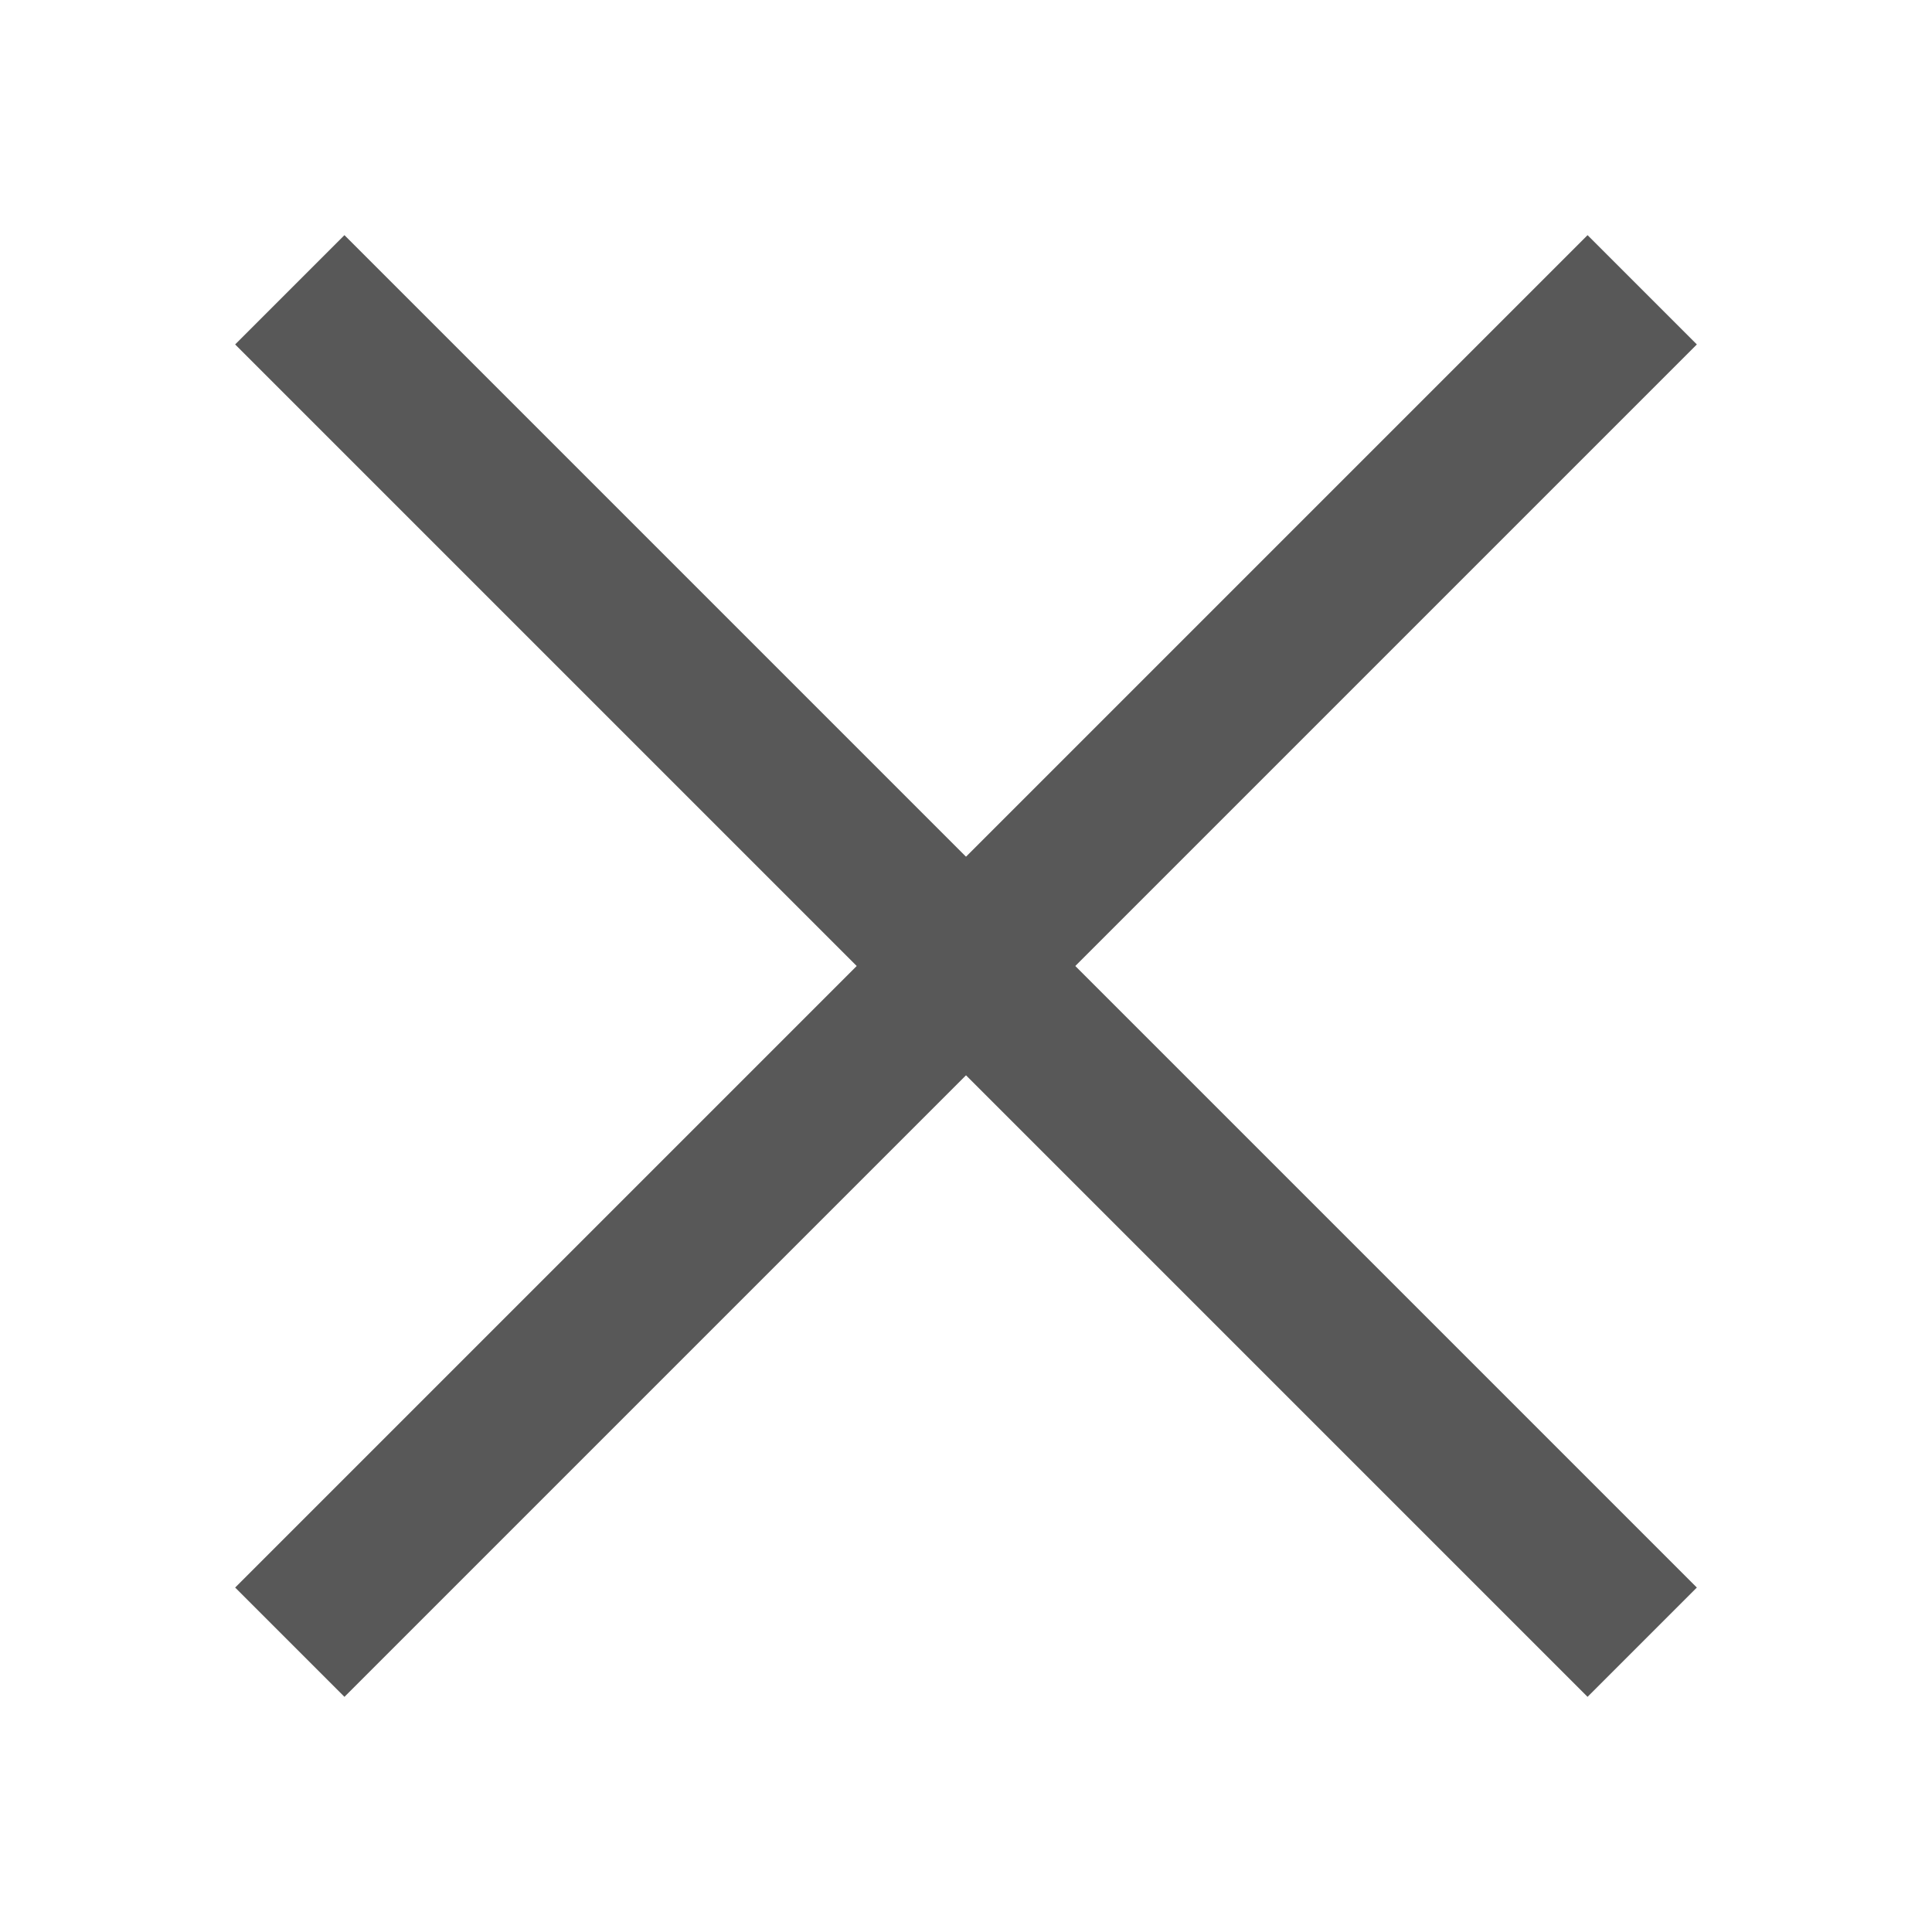
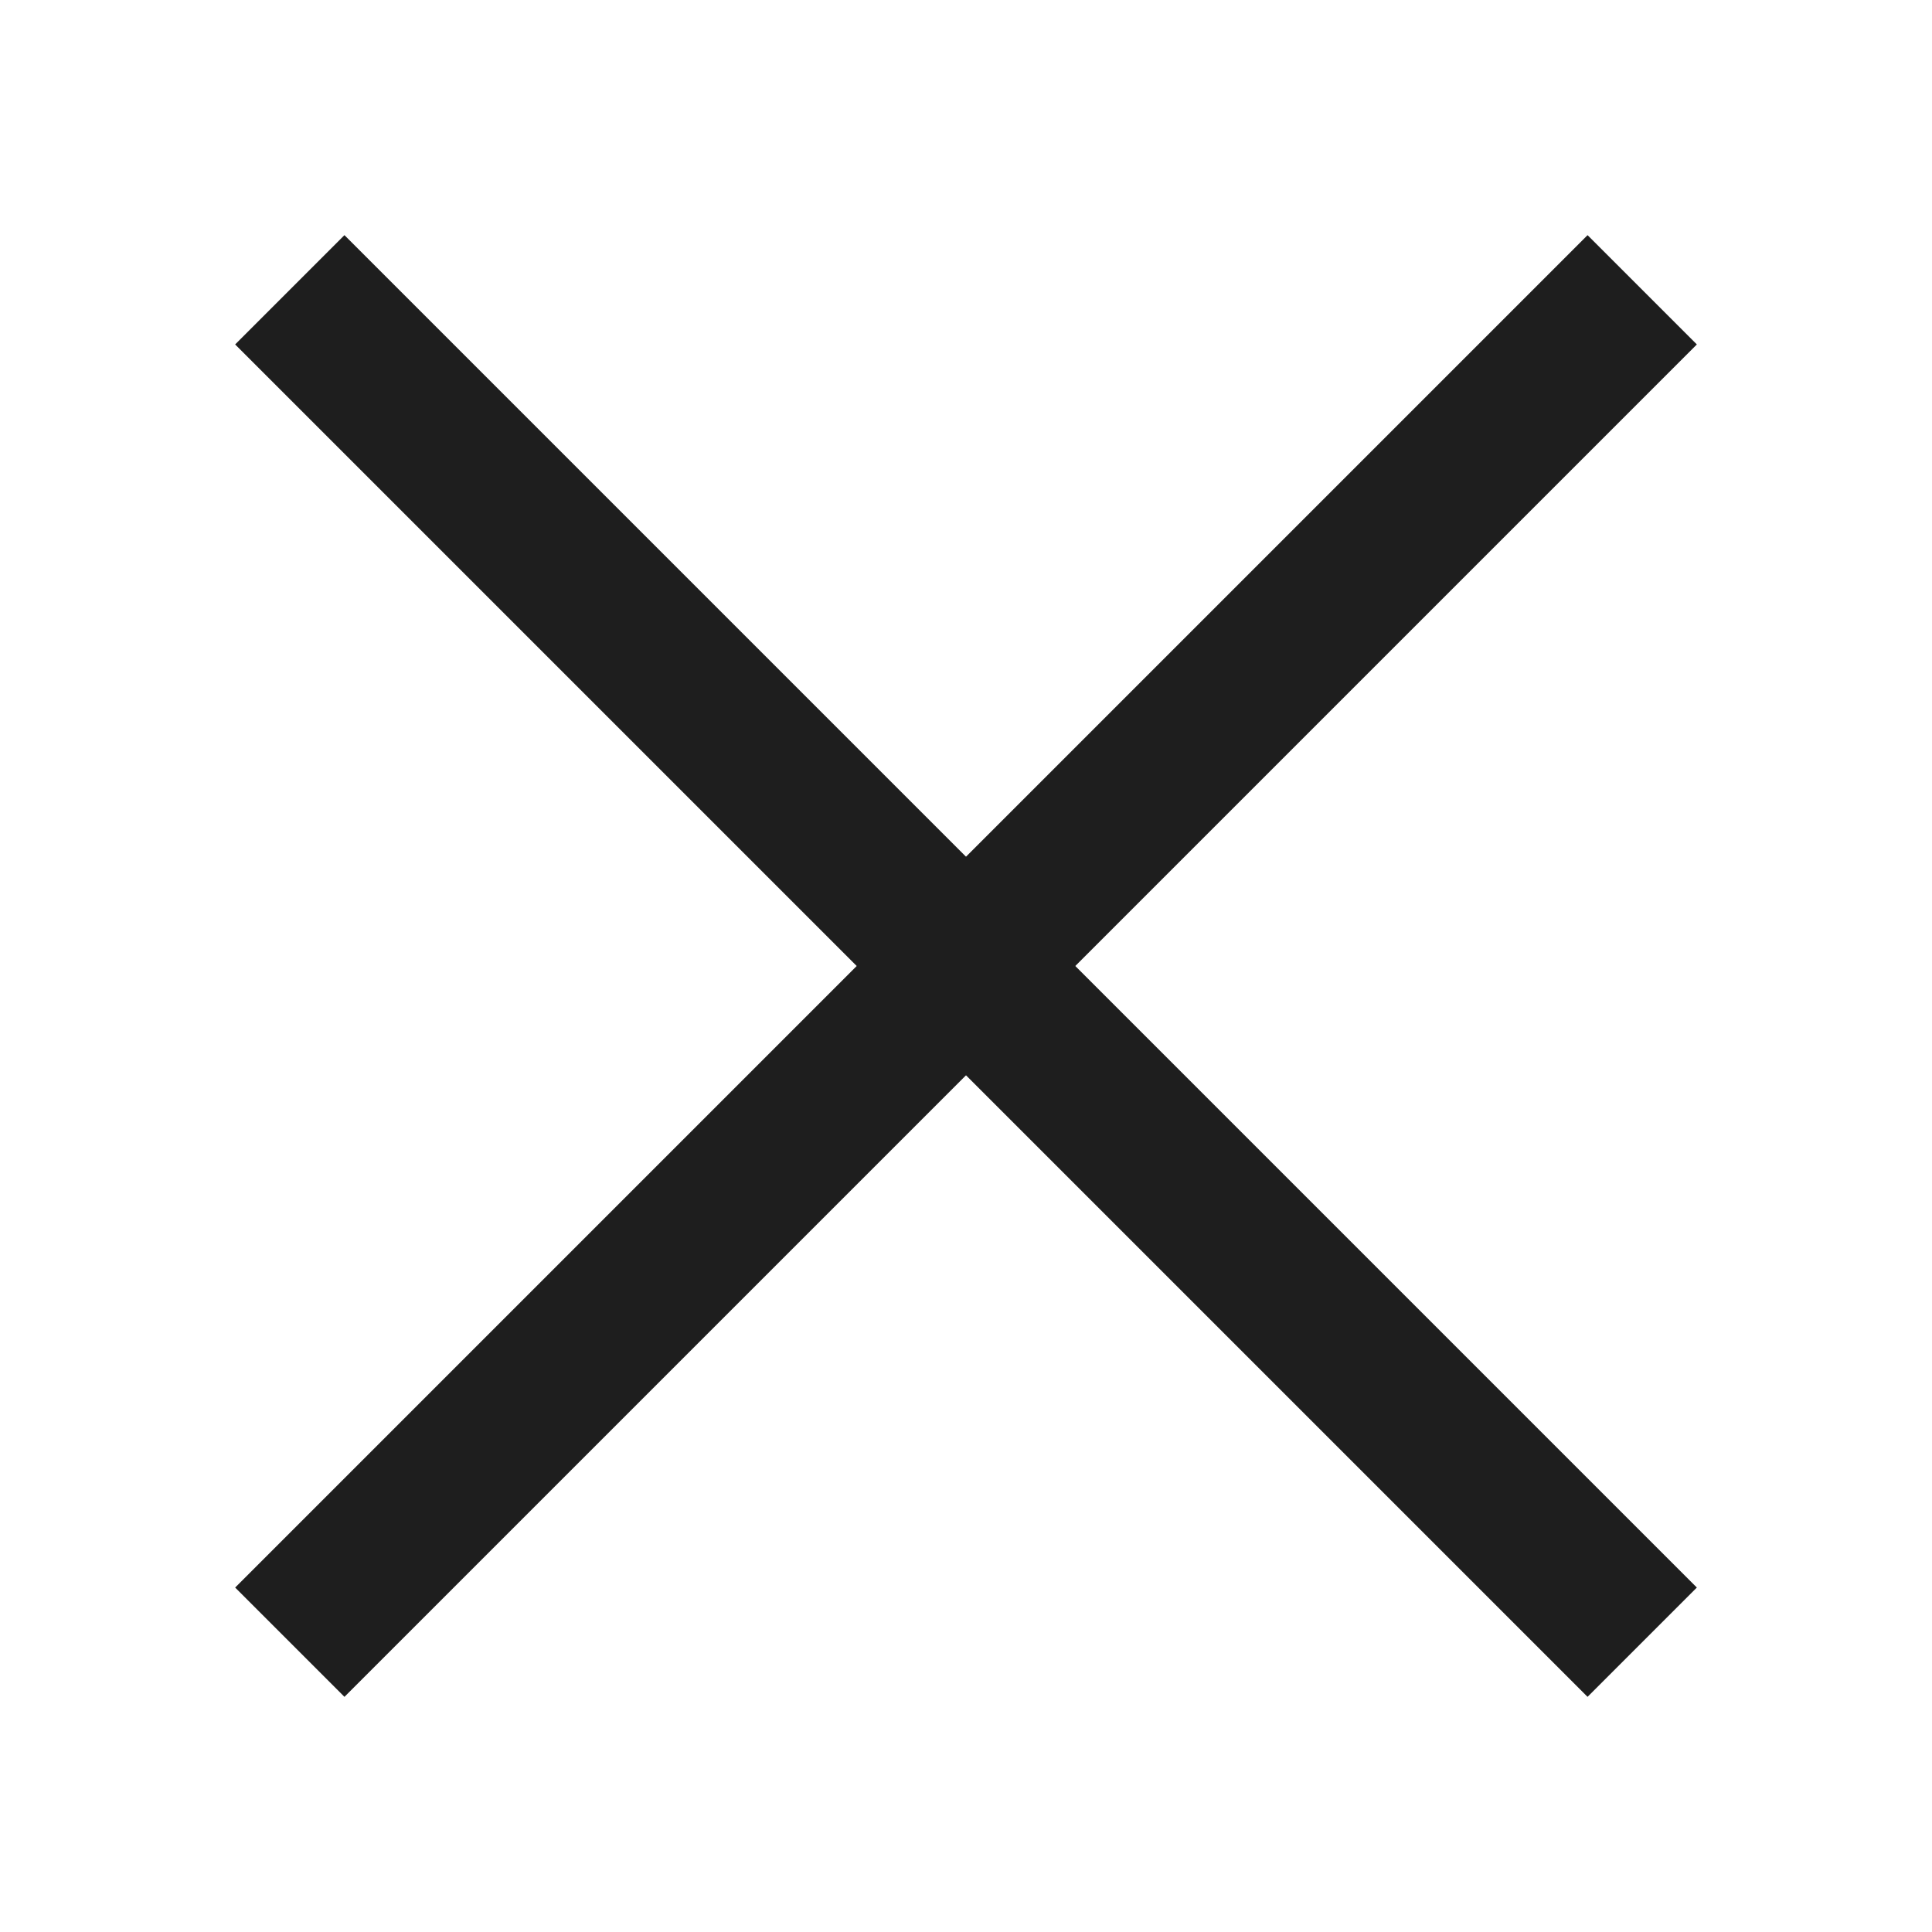
- <svg xmlns="http://www.w3.org/2000/svg" width="100" height="100" viewBox="0 0 100 100" preserveAspectRatio="none">
-   <style>line { stroke-width: 8px; stroke: #585858; }</style>
-   <line x1="15" y1="15" x2="85" y2="85" />
-   <line x1="85" y1="15" x2="15" y2="85" />
+ <svg xmlns="http://www.w3.org/2000/svg" version="1.1" id="Layer_1" x="0px" y="0px" viewBox="0 0 100 100" style="enable-background:new 0 0 100 100;" xml:space="preserve">
+   <style type="text/css">
+ 	.st0{fill:none;stroke:#1E1E1E;stroke-width:8;}
+ </style>
+   <line class="st0" x1="15" y1="15" x2="85" y2="85" />
+   <line class="st0" x1="85" y1="15" x2="15" y2="85" />
</svg>
